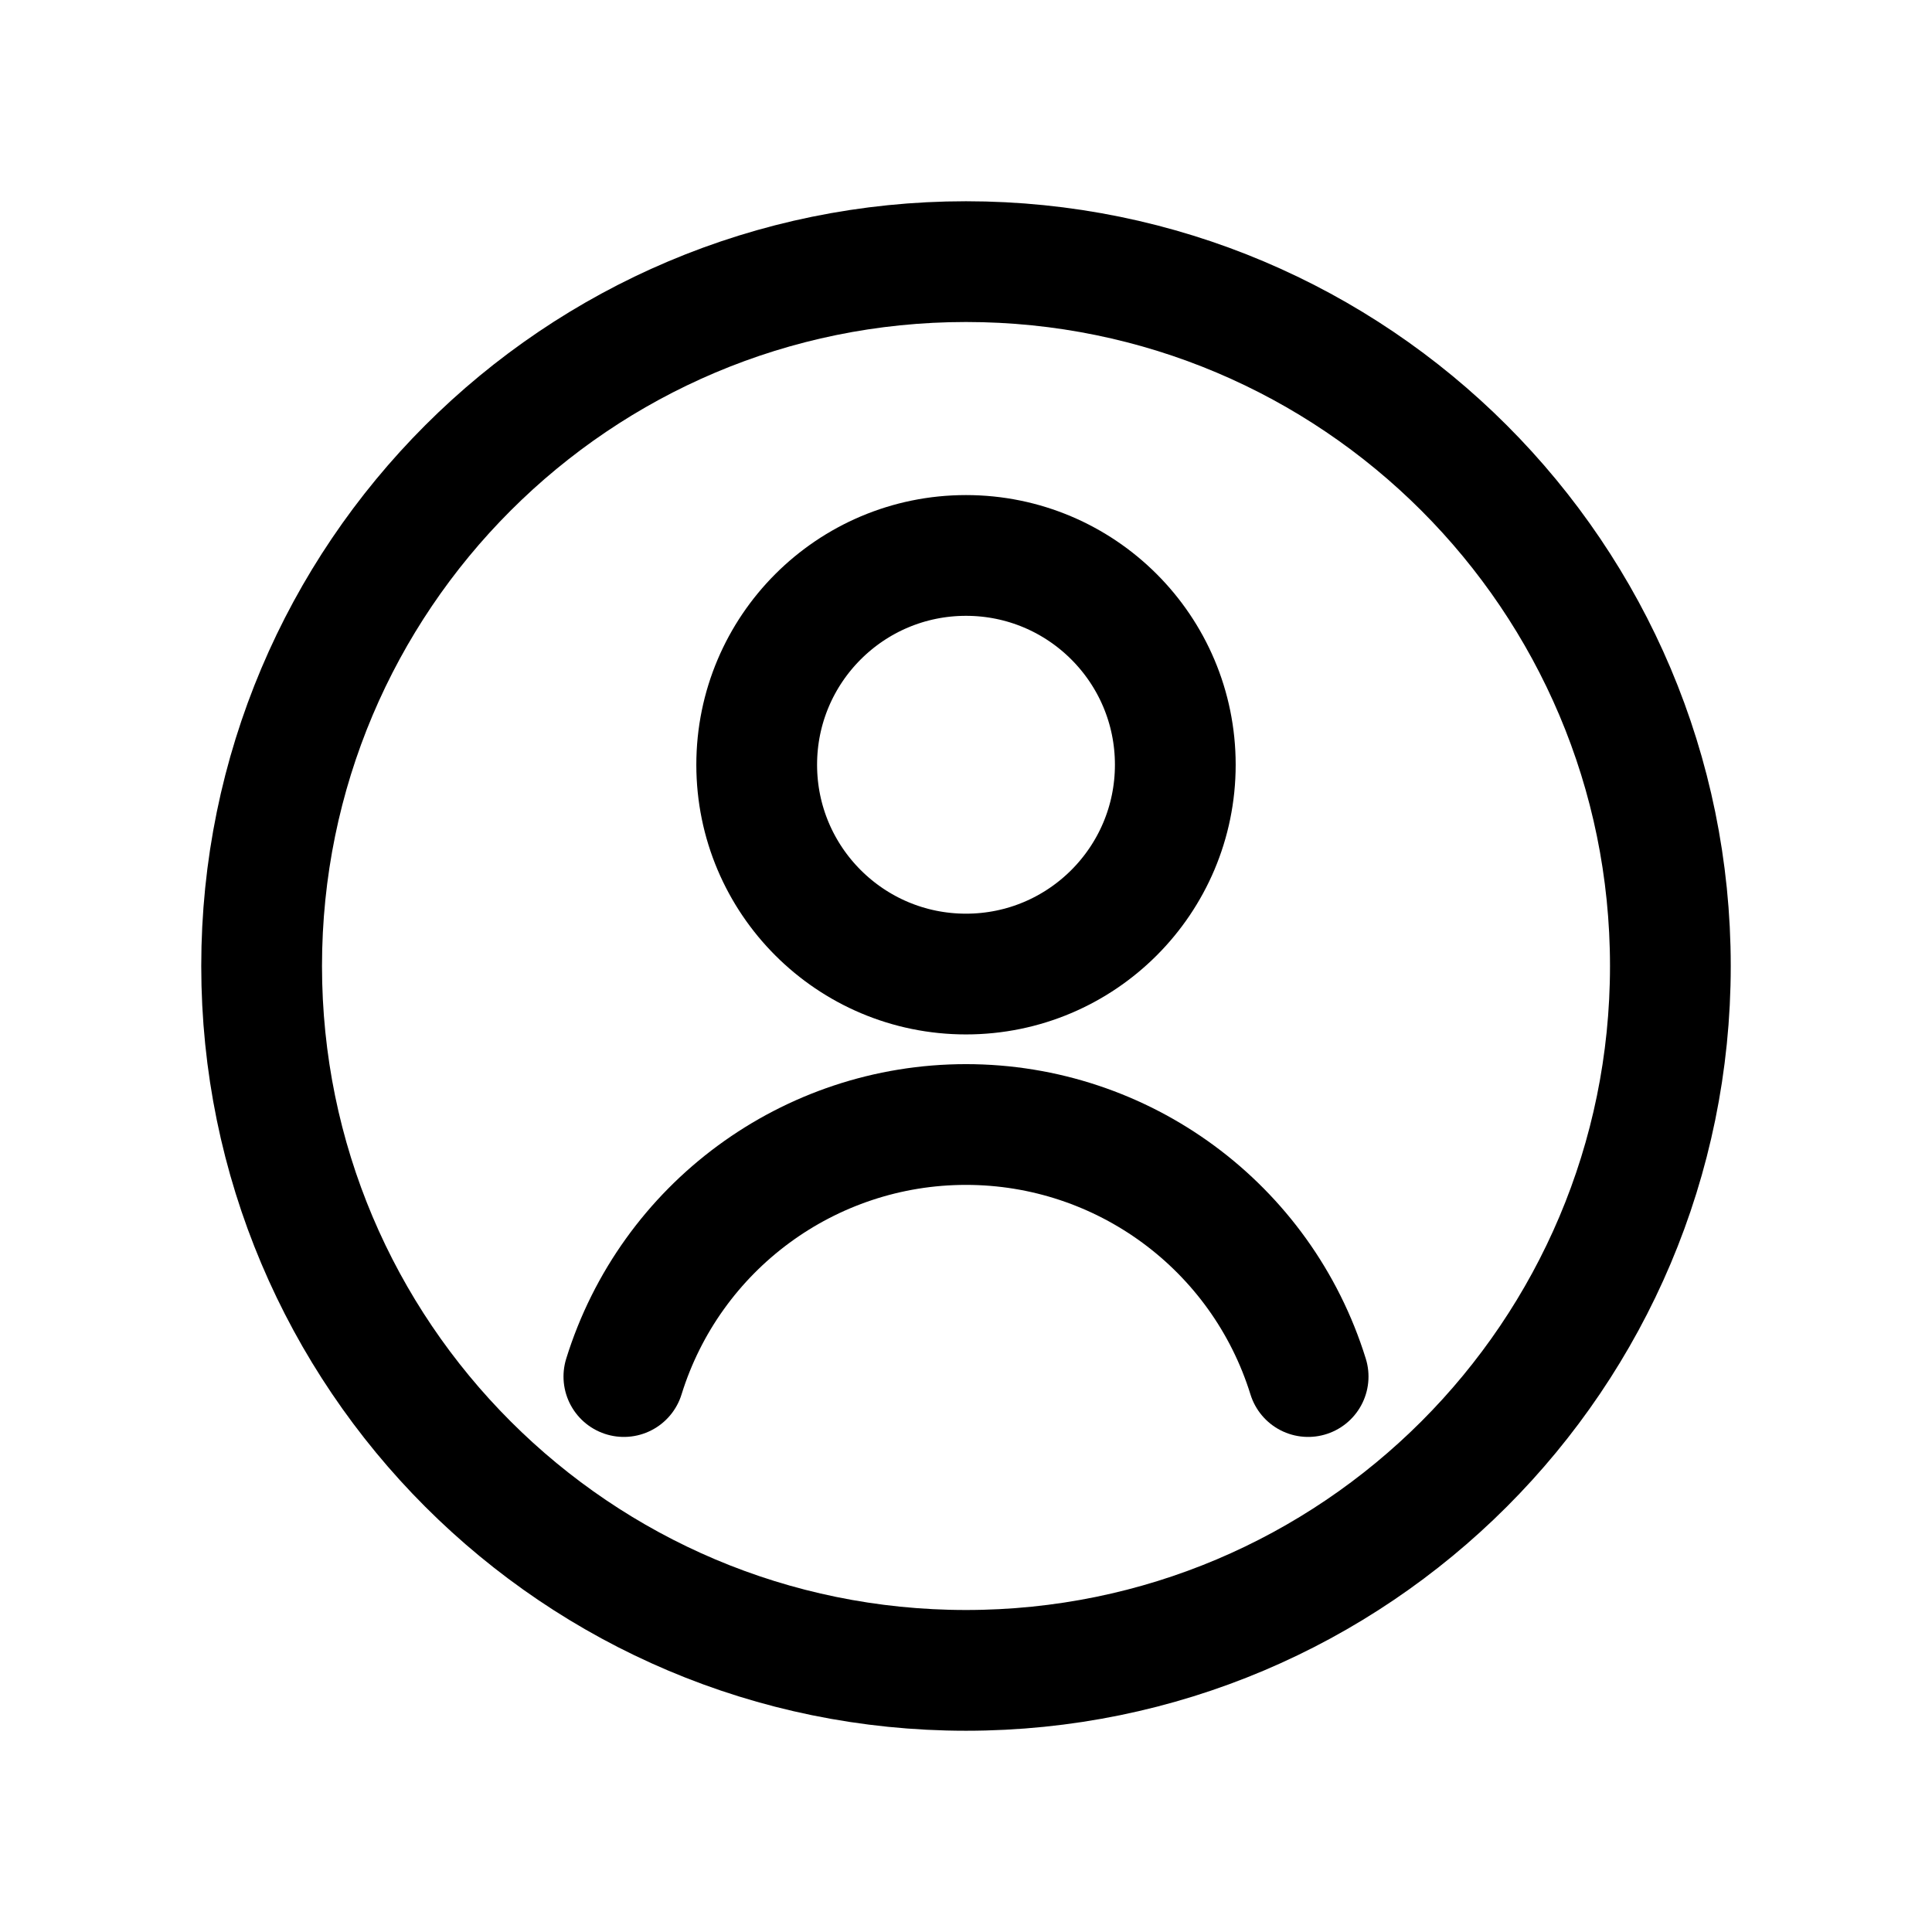
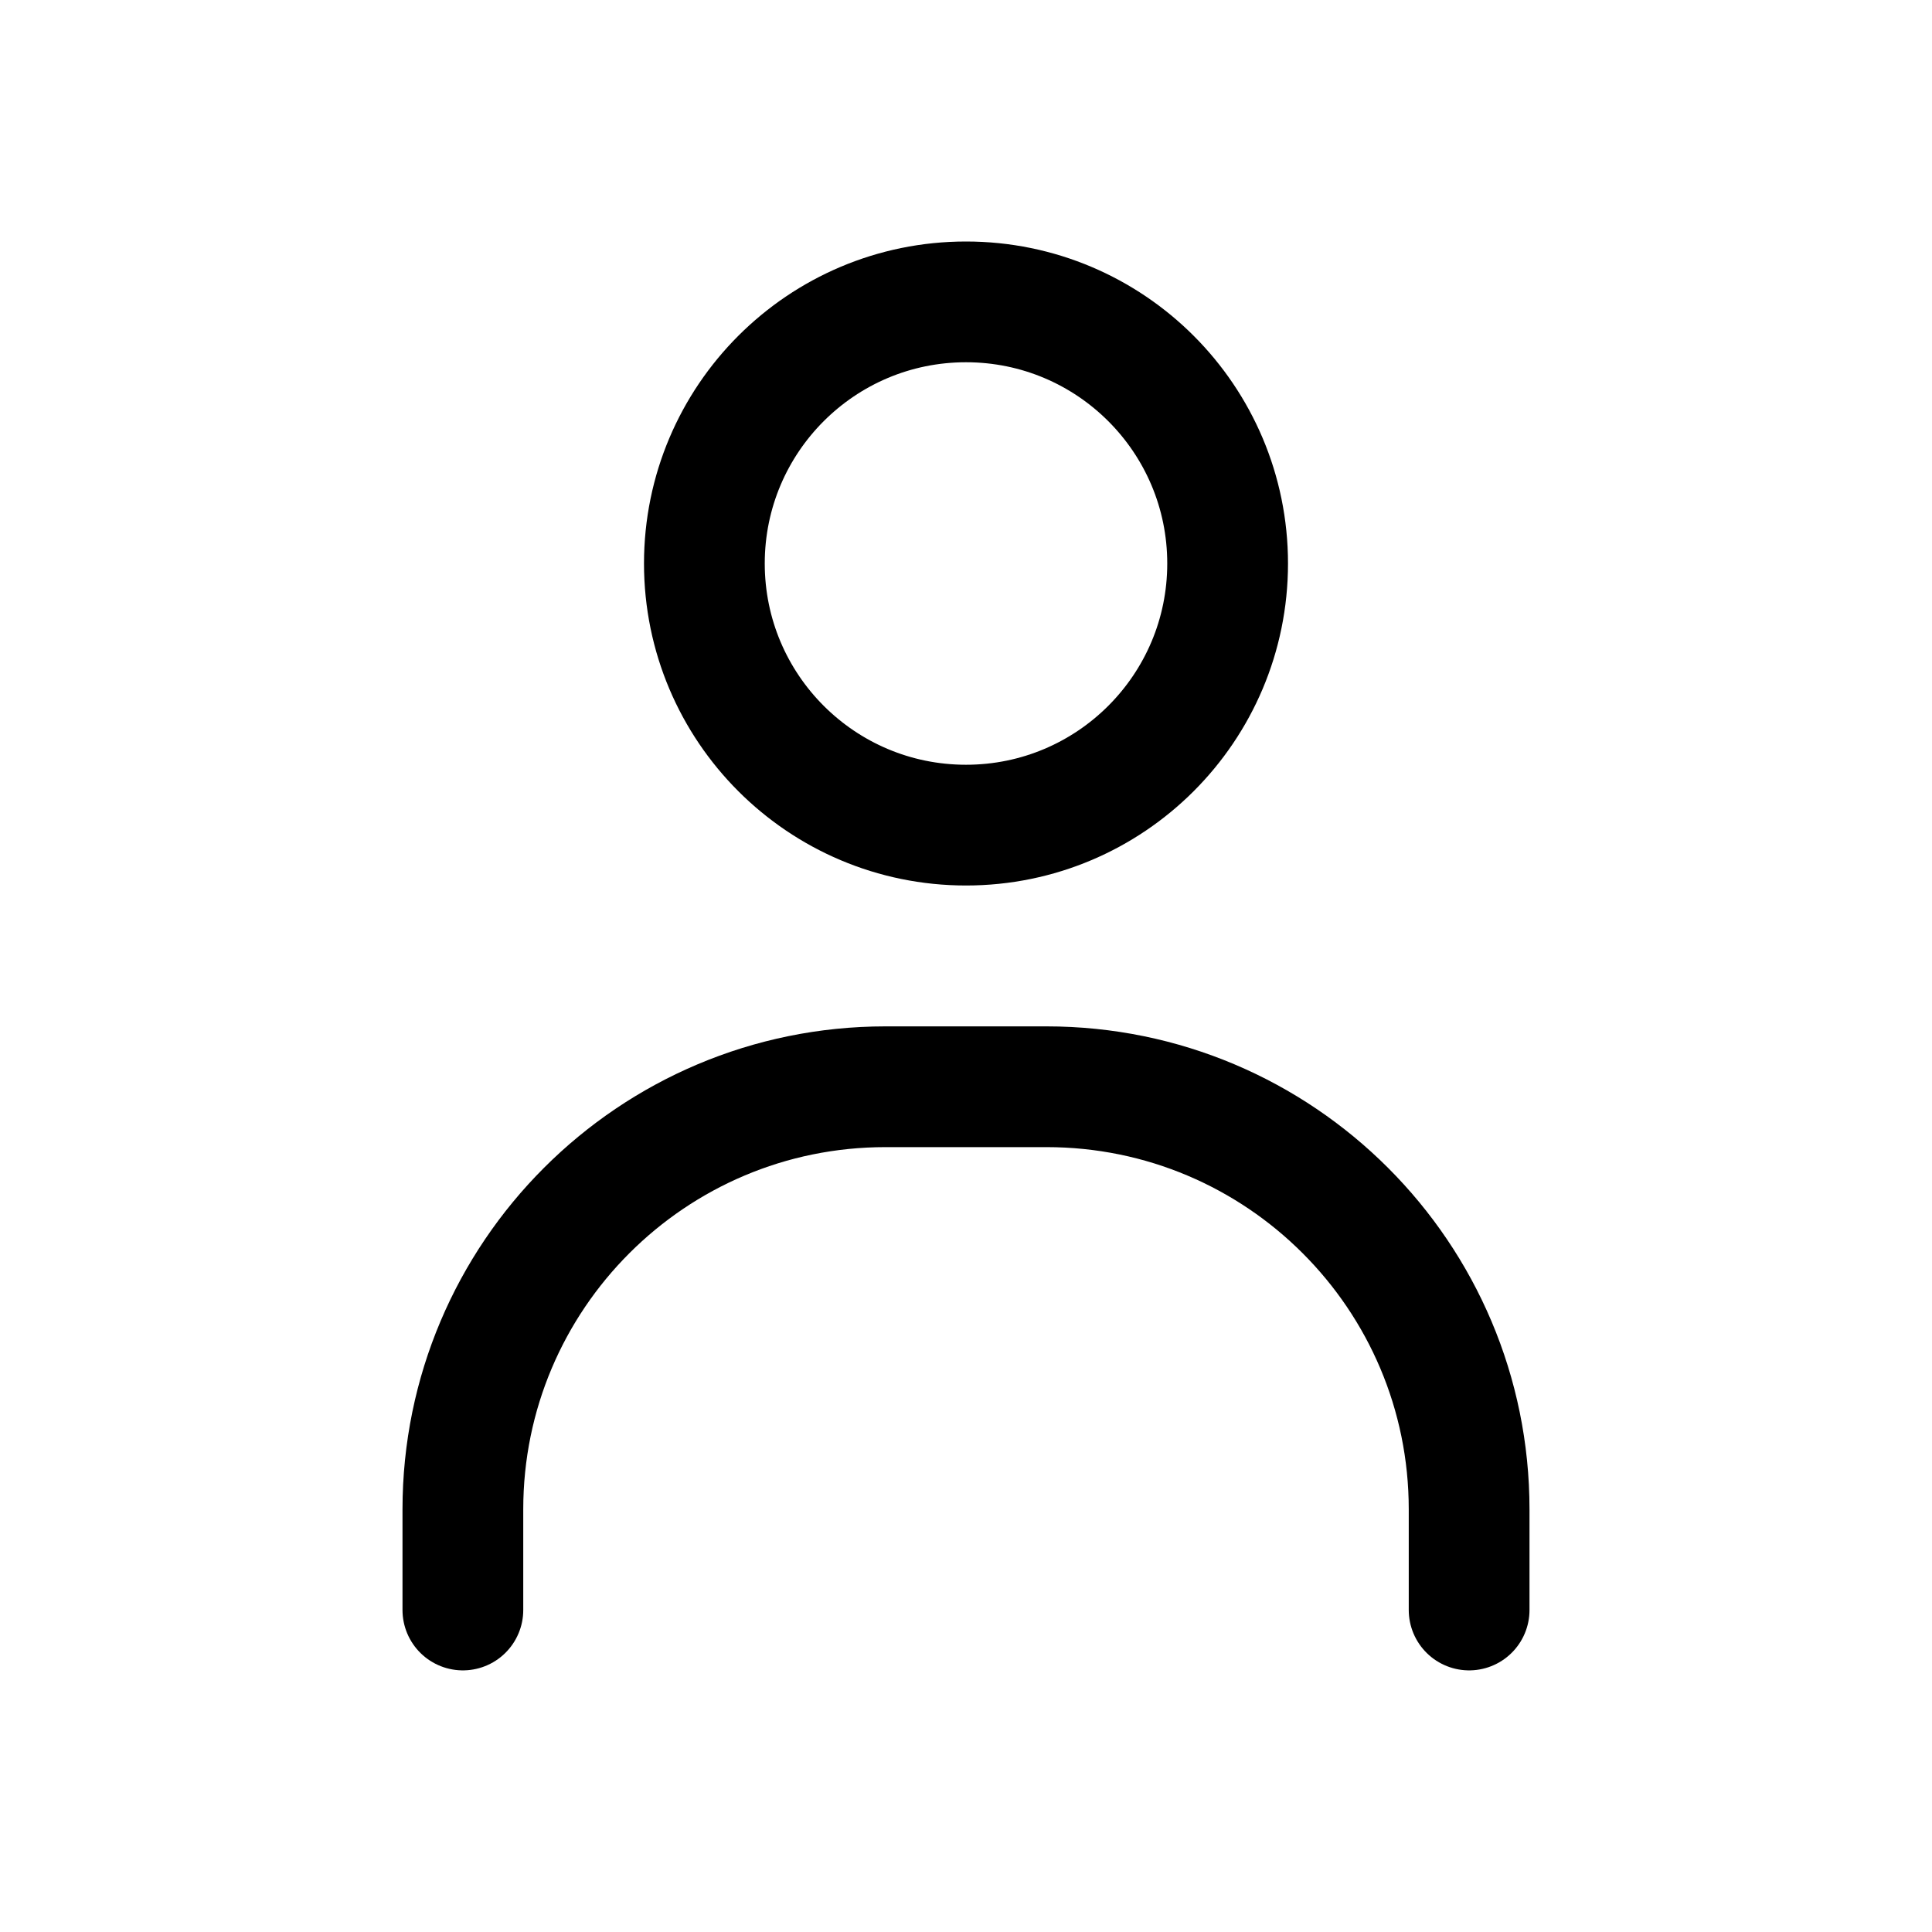
<svg xmlns="http://www.w3.org/2000/svg" width="24" height="24" viewBox="0 0 24 24" fill="none" stroke="currentColor" stroke-width="1.5" stroke-linecap="round" stroke-linejoin="round">
-   <circle cx="12" cy="12" r="8.75" />
-   <circle cx="12" cy="9.5" r="2.6" />
-   <path d="M7.75 17.1a4.45 4.45 0 0 1 8.5 0" />
+   <circle cx="12" cy="7" r="3.25" />
+   <path d="M5.75 20v-1.25A5.25 5.25 0 0 1 11 13.5h2a5.25 5.25 0 0 1 5.25 5.25V20" />
</svg>
